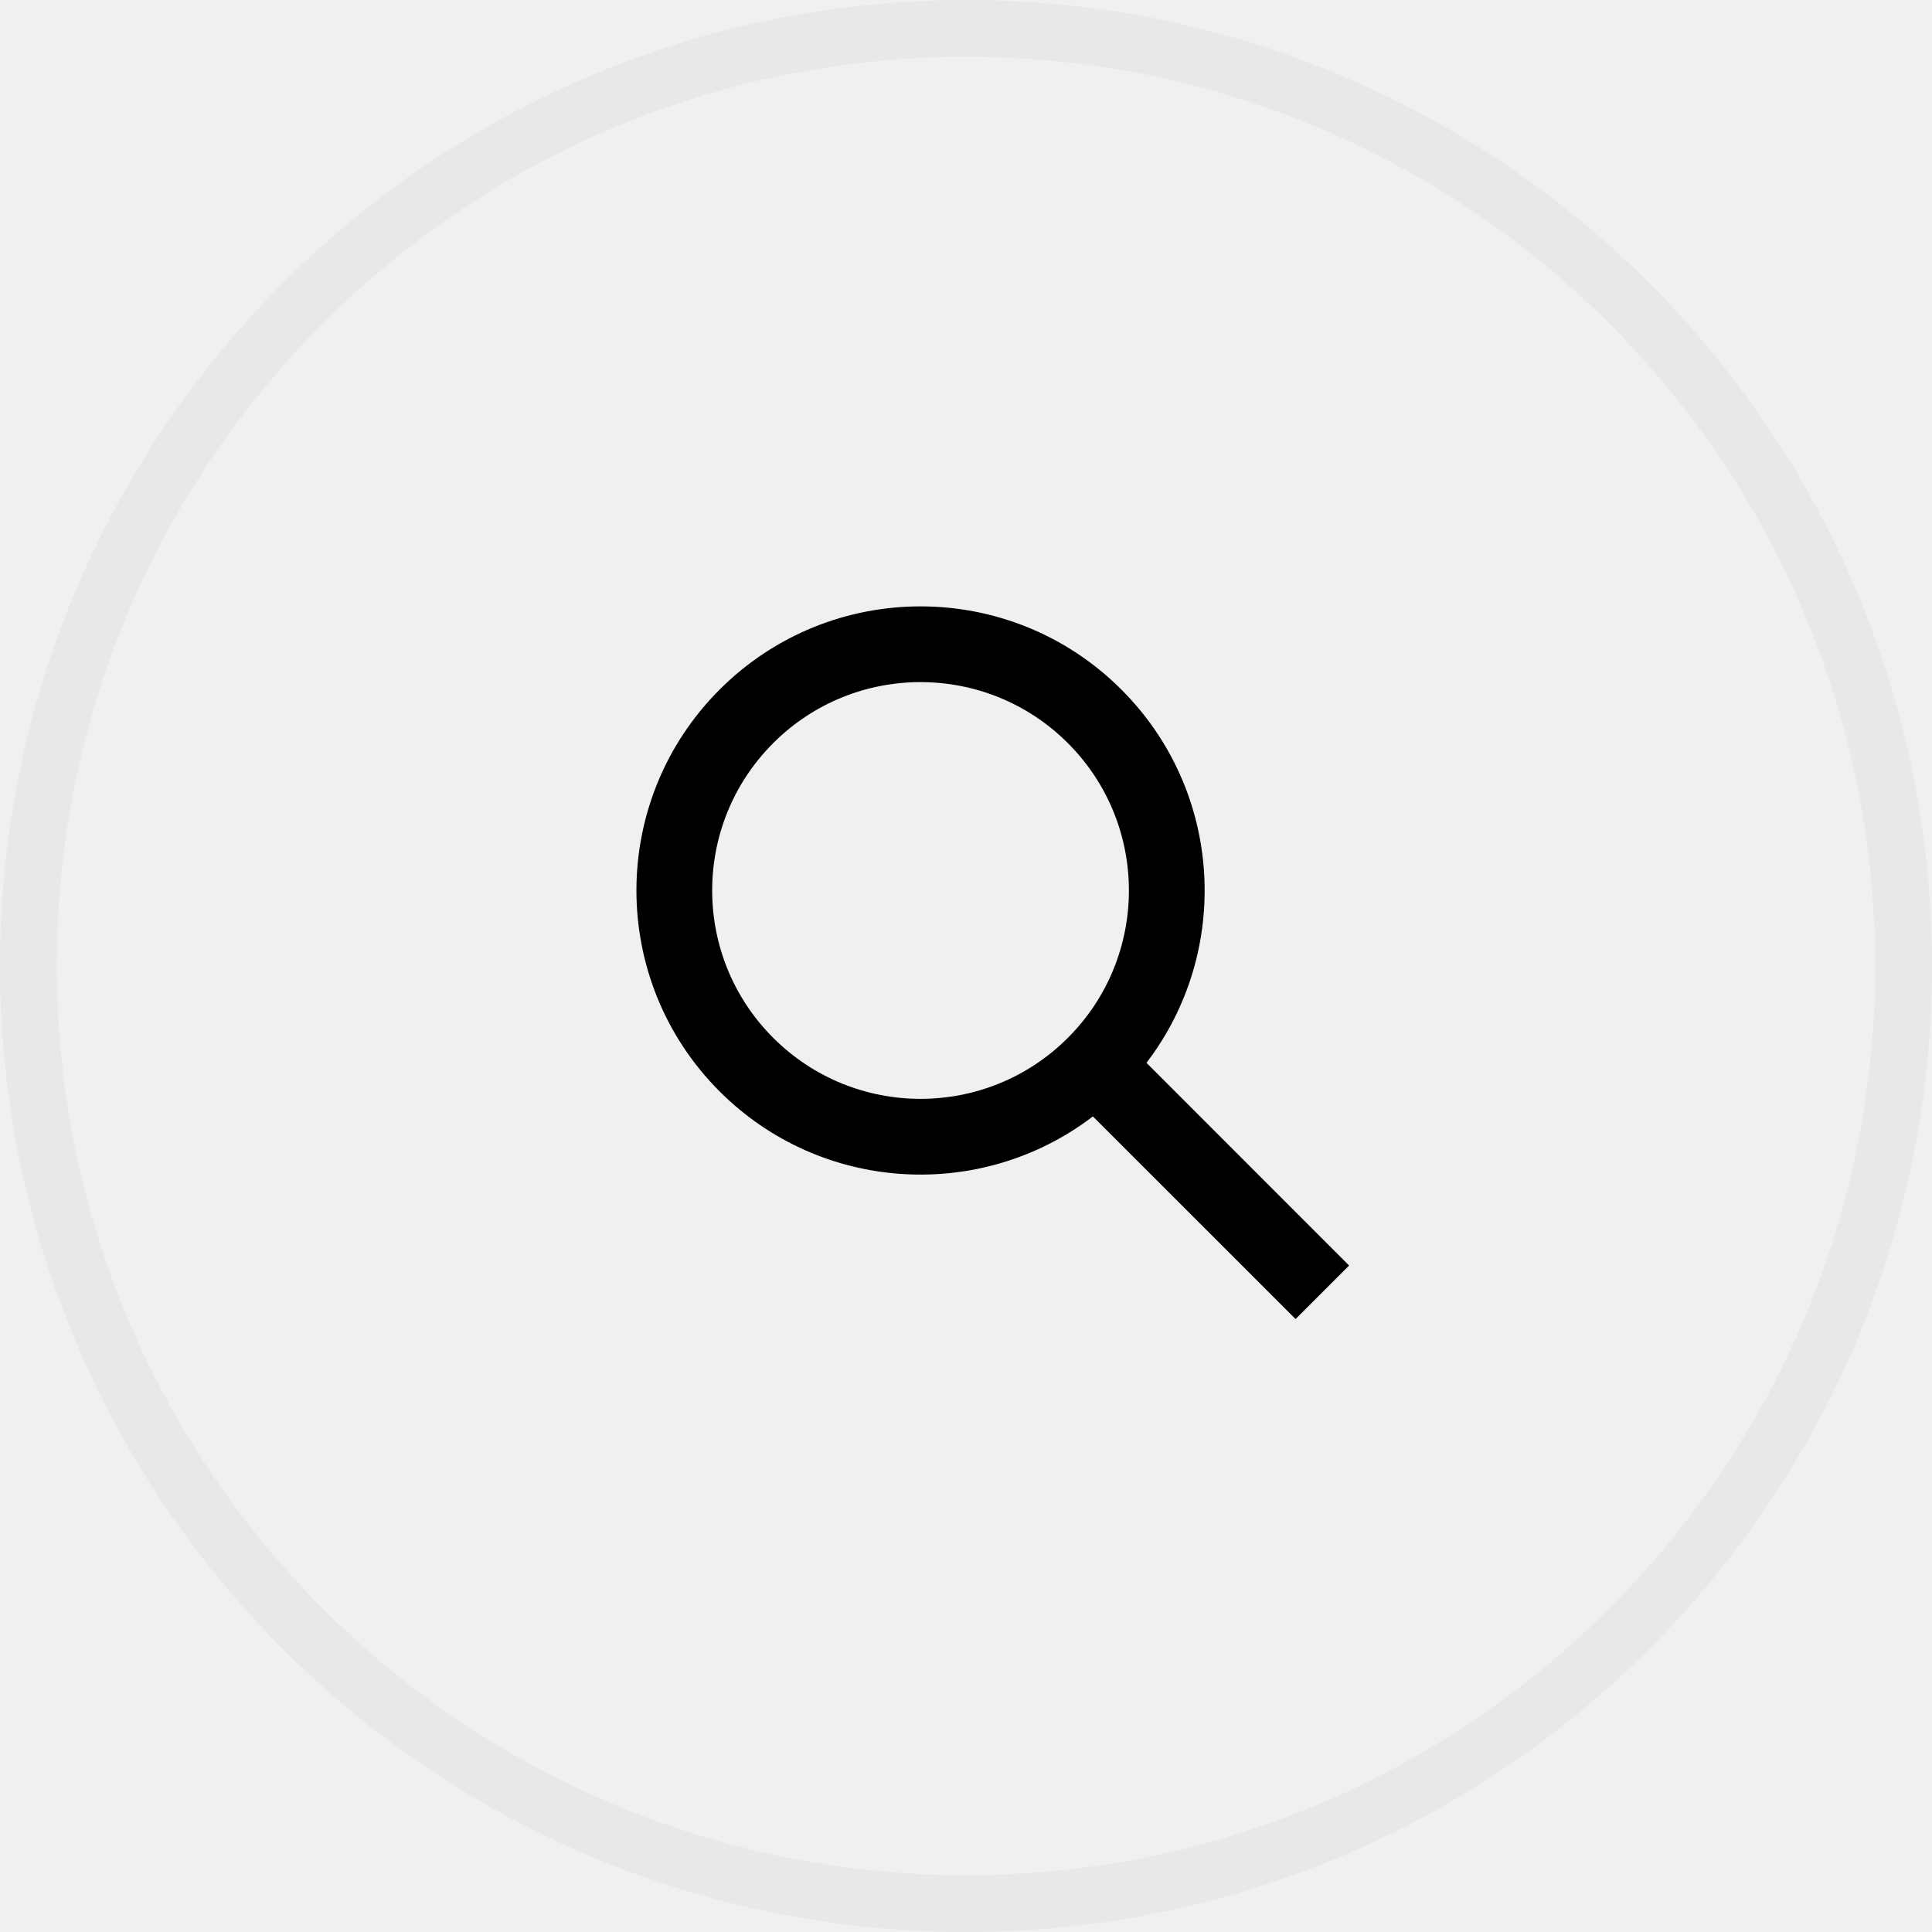
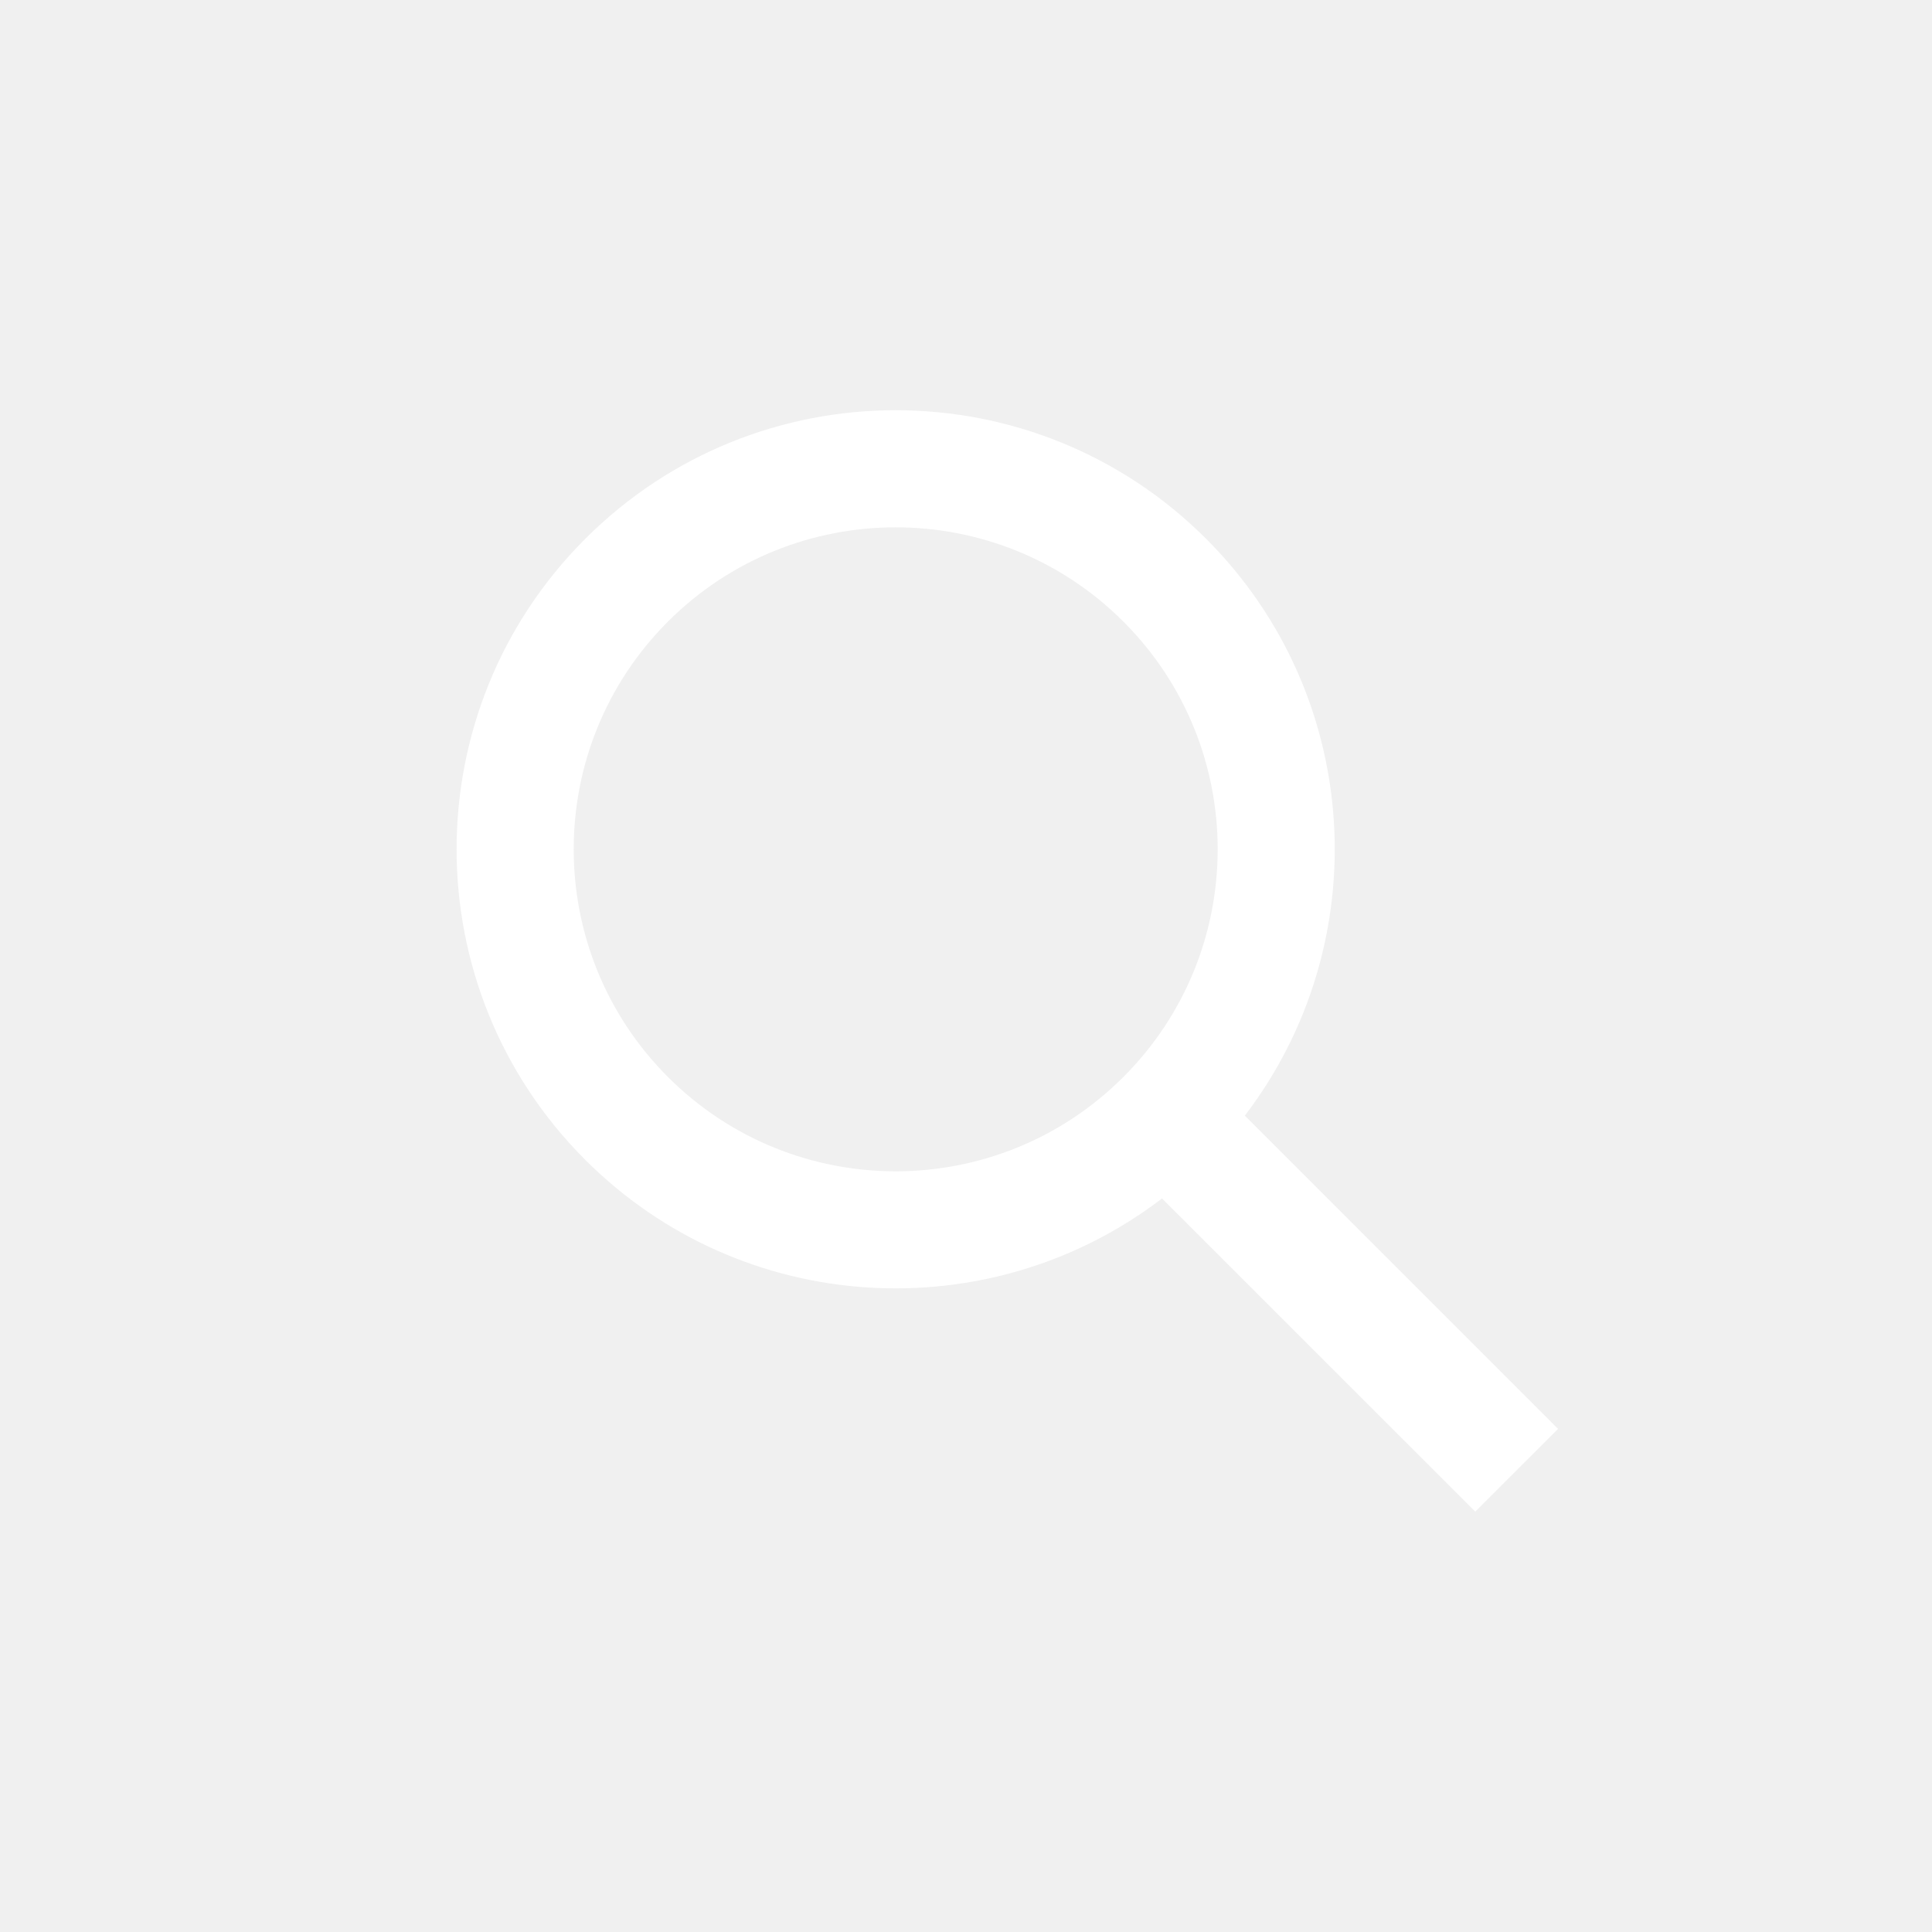
- <svg xmlns="http://www.w3.org/2000/svg" width="34" height="34" viewBox="0 0 34 34" fill="none">
-   <rect x="0.5" y="0.5" width="33" height="33" rx="16.5" stroke="#E8E8E8" />
-   <path fill-rule="evenodd" clip-rule="evenodd" d="M18.793 18.264C17.361 19.696 15.039 19.696 13.607 18.264C12.175 16.832 12.175 14.51 13.607 13.078C15.039 11.646 17.361 11.646 18.793 13.078C20.225 14.51 20.225 16.832 18.793 18.264ZM19.233 19.647C17.273 21.146 14.457 20.999 12.664 19.207C10.712 17.254 10.712 14.088 12.664 12.136C14.617 10.183 17.783 10.183 19.735 12.136C21.528 13.928 21.675 16.744 20.176 18.704L23.742 22.271L22.8 23.213L19.233 19.647Z" fill="black" />
+ <svg xmlns="http://www.w3.org/2000/svg" width="22" height="22" viewBox="0 0 22 22" fill="none">
+   <path fill-rule="evenodd" clip-rule="evenodd" d="M12.792 12.264C11.36 13.696 9.038 13.696 7.606 12.264C6.175 10.832 6.175 8.51 7.606 7.078C9.038 5.647 11.36 5.647 12.792 7.078C14.224 8.51 14.224 10.832 12.792 12.264ZM13.232 13.647C11.272 15.146 8.457 14.999 6.664 13.207C4.711 11.254 4.711 8.088 6.664 6.136C8.616 4.183 11.782 4.183 13.735 6.136C15.527 7.928 15.674 10.744 14.175 12.704L17.742 16.271L16.799 17.213L13.232 13.647Z" fill="white" />
</svg>
